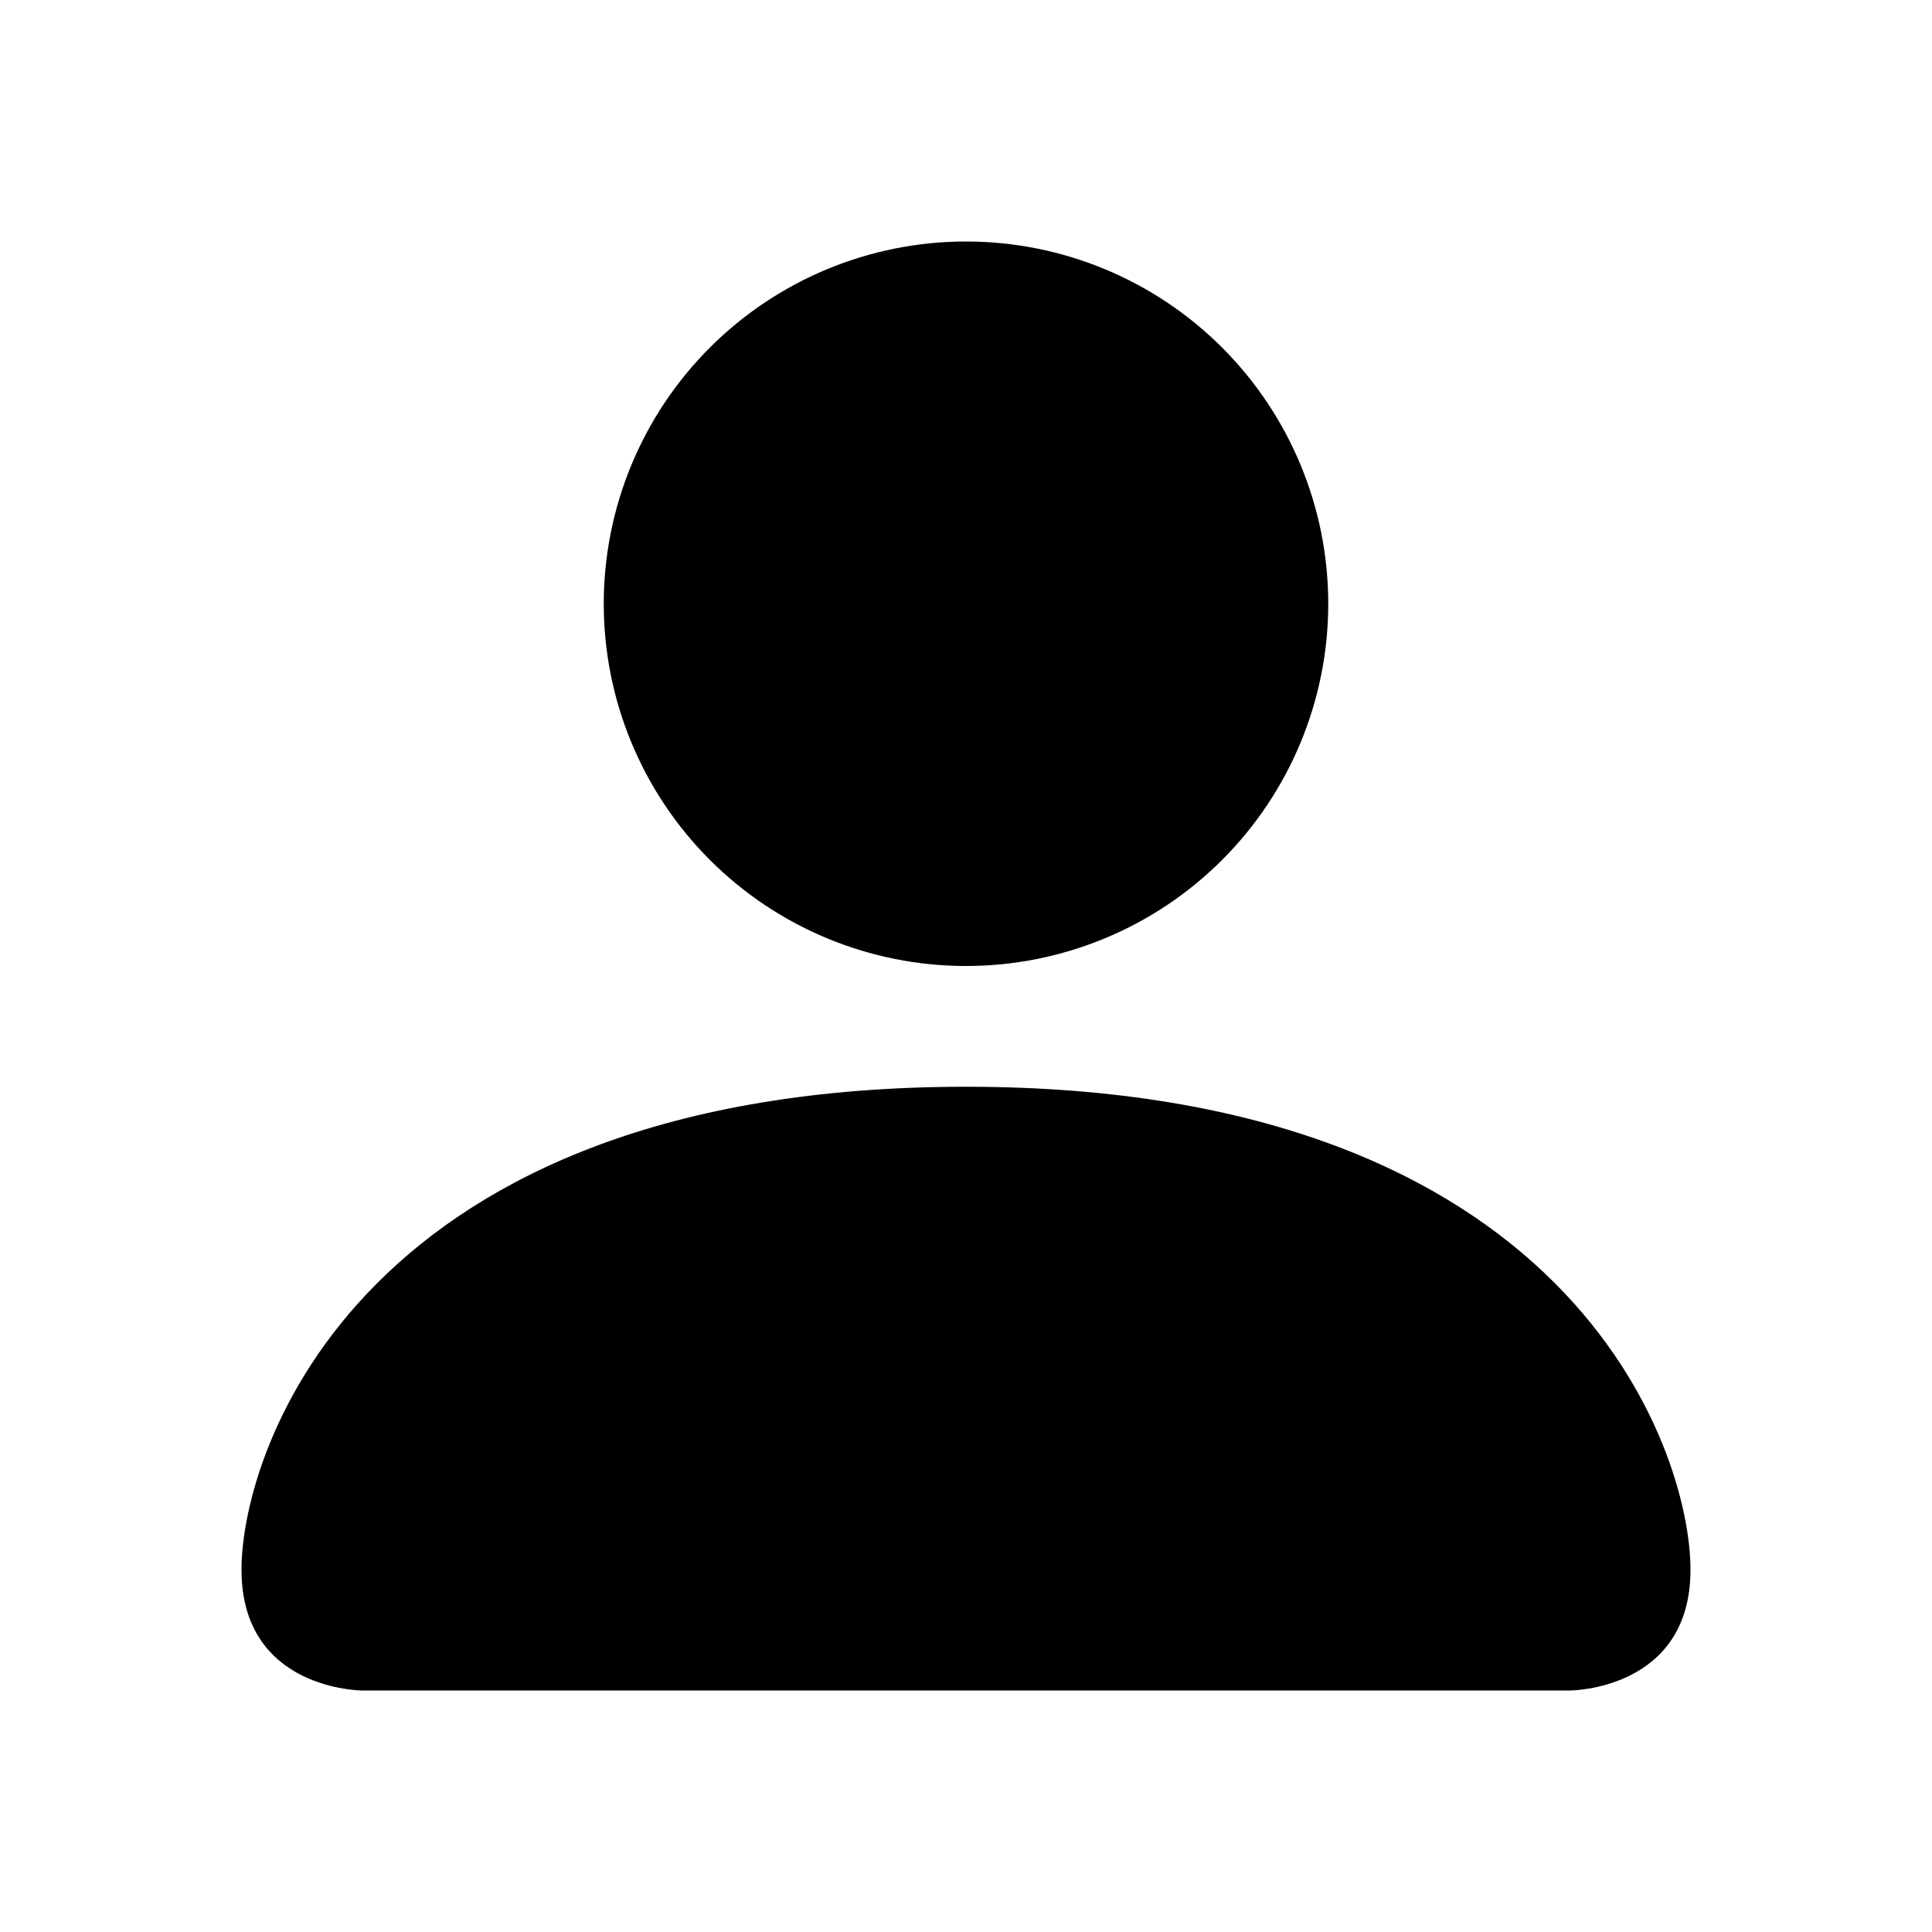
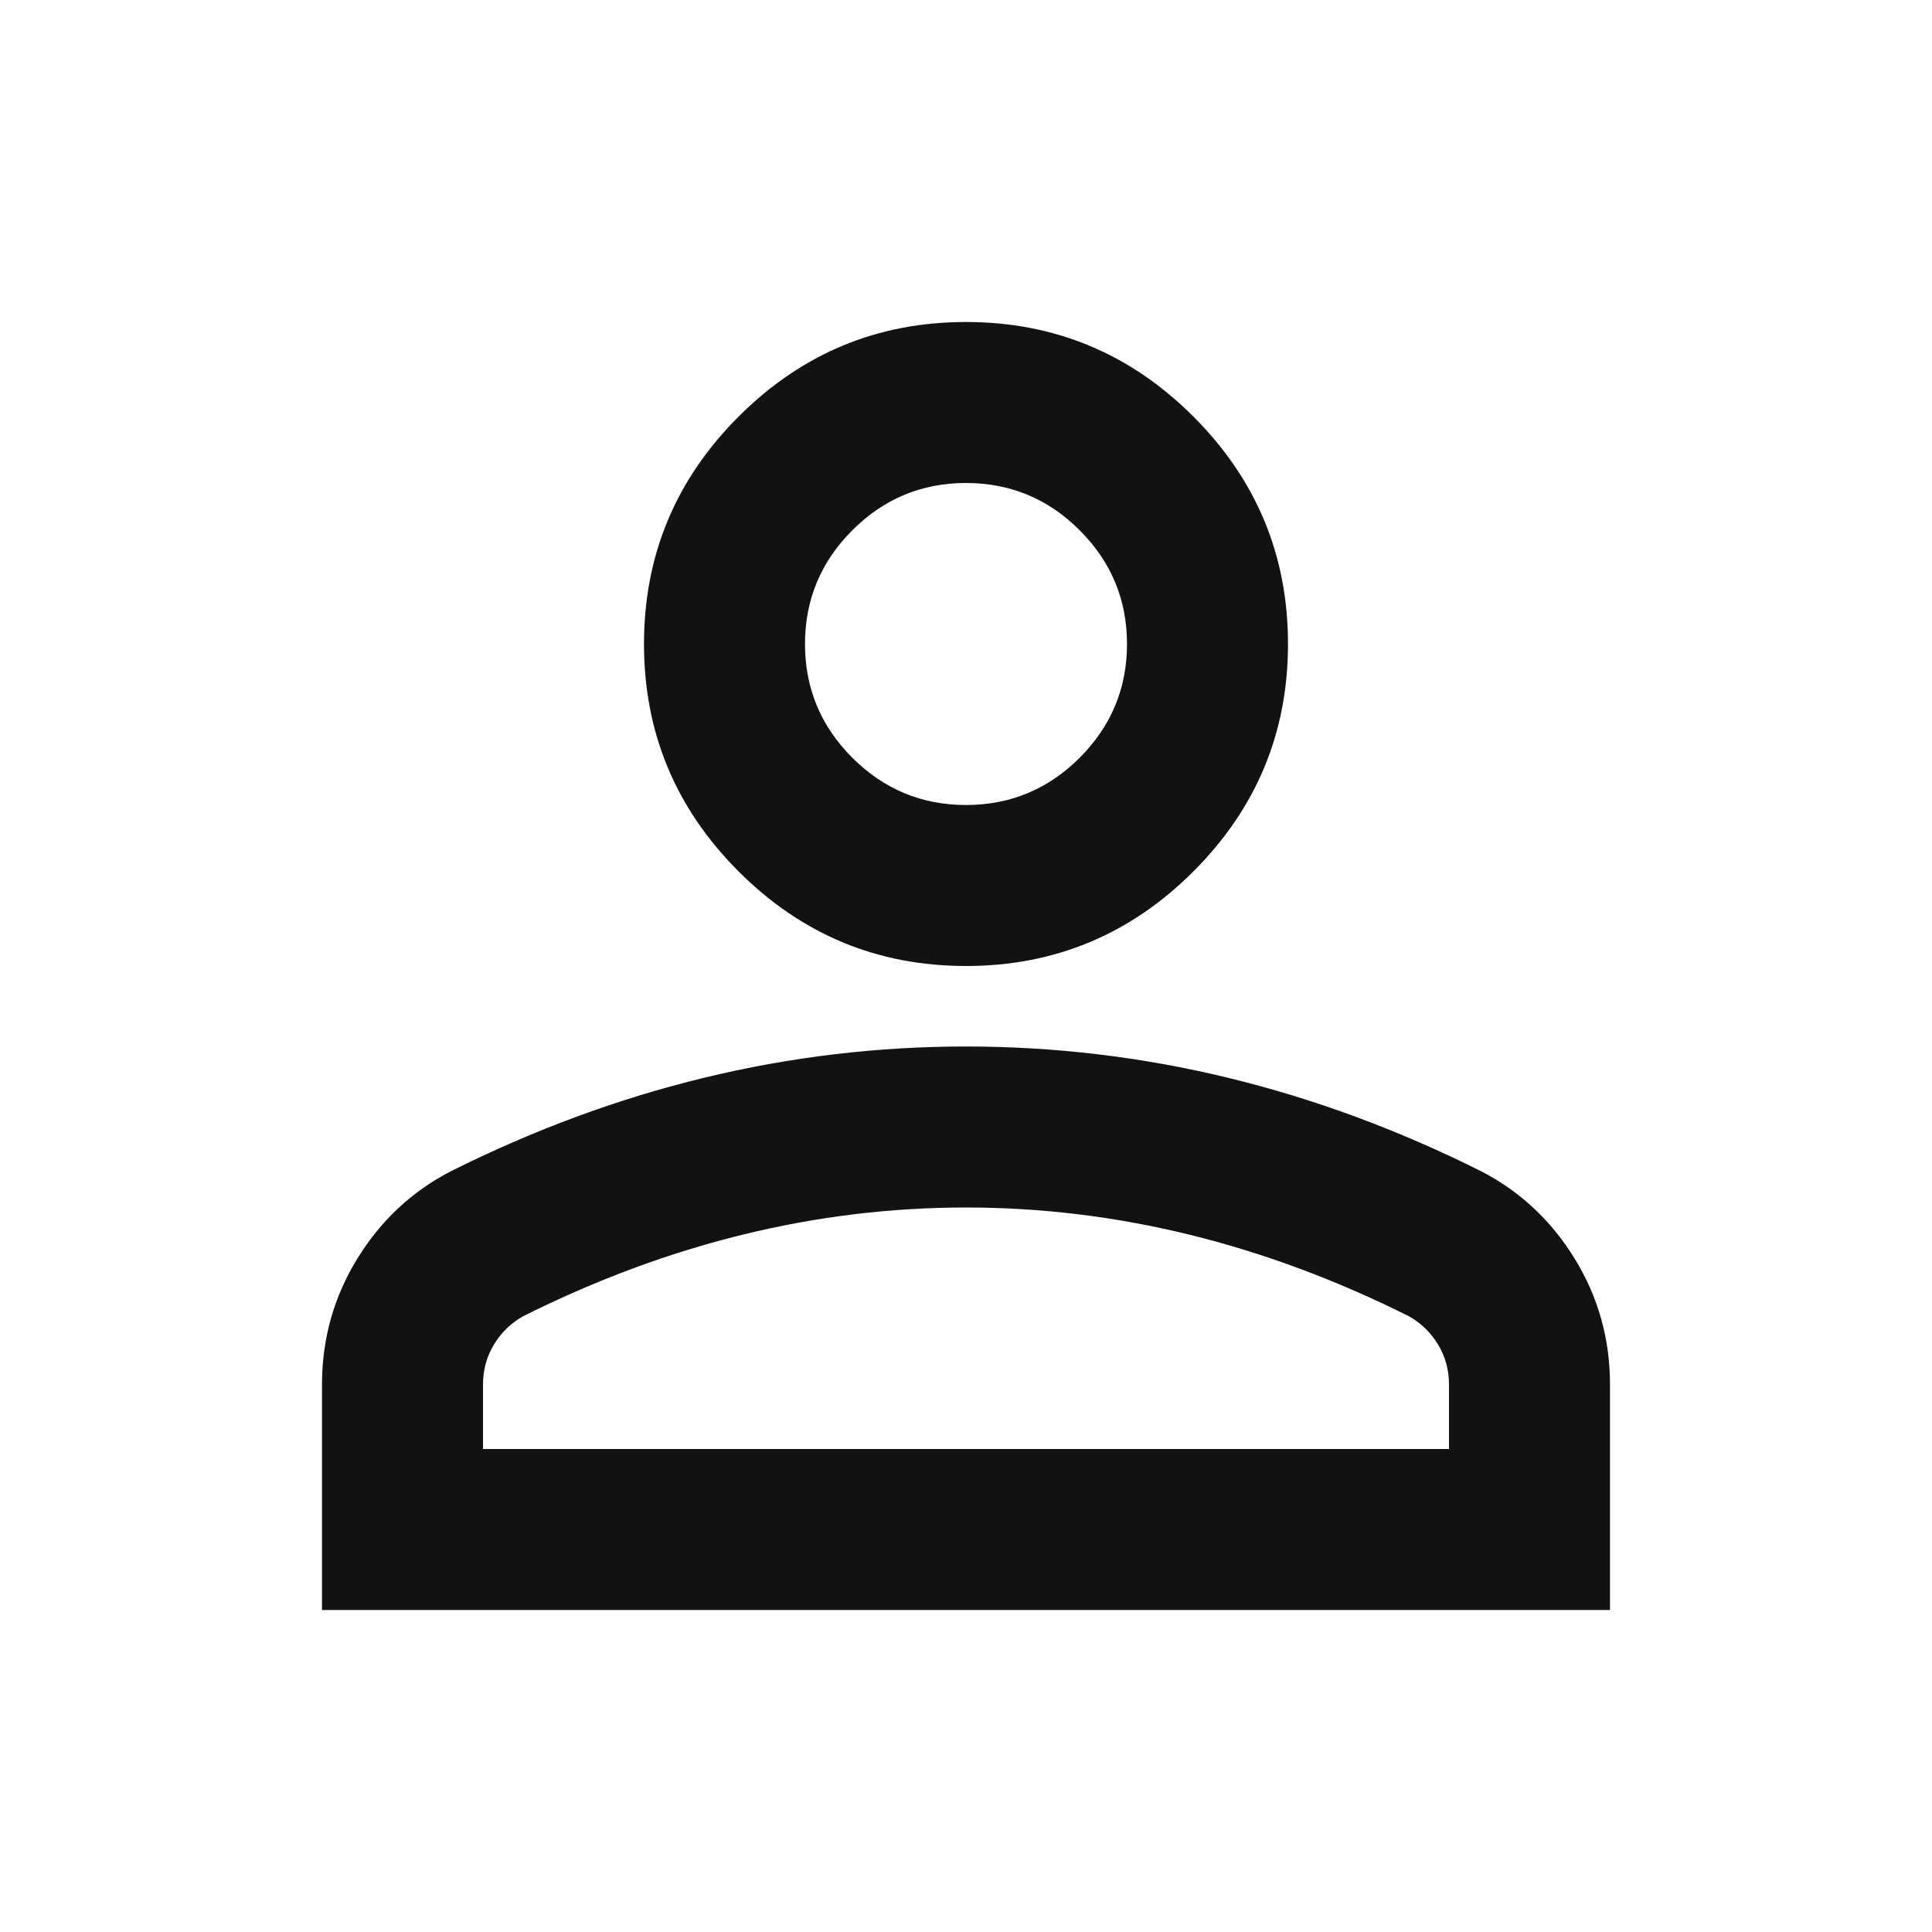
- <svg xmlns="http://www.w3.org/2000/svg" width="36" height="36" viewBox="0 0 36 36" fill="none">
-   <path d="M6.75 31.5C6.75 31.5 4.5 31.5 4.5 29.25C4.5 27 6.75 20.25 18 20.25C29.25 20.25 31.5 27 31.5 29.25C31.5 31.5 29.25 31.5 29.25 31.5H6.75ZM18 18C19.79 18 21.507 17.289 22.773 16.023C24.039 14.757 24.75 13.04 24.75 11.25C24.75 9.46 24.039 7.743 22.773 6.477C21.507 5.211 19.79 4.5 18 4.5C16.21 4.5 14.493 5.211 13.227 6.477C11.961 7.743 11.25 9.46 11.25 11.25C11.25 13.04 11.961 14.757 13.227 16.023C14.493 17.289 16.21 18 18 18Z" fill="black" />
+ <svg xmlns="http://www.w3.org/2000/svg" height="24px" viewBox="0 -960 960 960" width="24px" fill="#121212">
+   <path d="M480-480q-66 0-113-47t-47-113q0-66 47-113t113-47q66 0 113 47t47 113q0 66-47 113t-113 47ZM160-160v-112q0-34 17.5-62.5T224-378q62-31 126-46.5T480-440q66 0 130 15.5T736-378q29 15 46.5 43.5T800-272v112H160Zm80-80h480v-32q0-11-5.5-20T700-306q-54-27-109-40.5T480-360q-56 0-111 13.5T260-306q-9 5-14.5 14t-5.5 20v32Zm240-320q33 0 56.5-23.5T560-640q0-33-23.5-56.5T480-720q-33 0-56.5 23.5T400-640q0 33 23.5 56.5T480-560Zm0-80Zm0 400Z" />
</svg>
